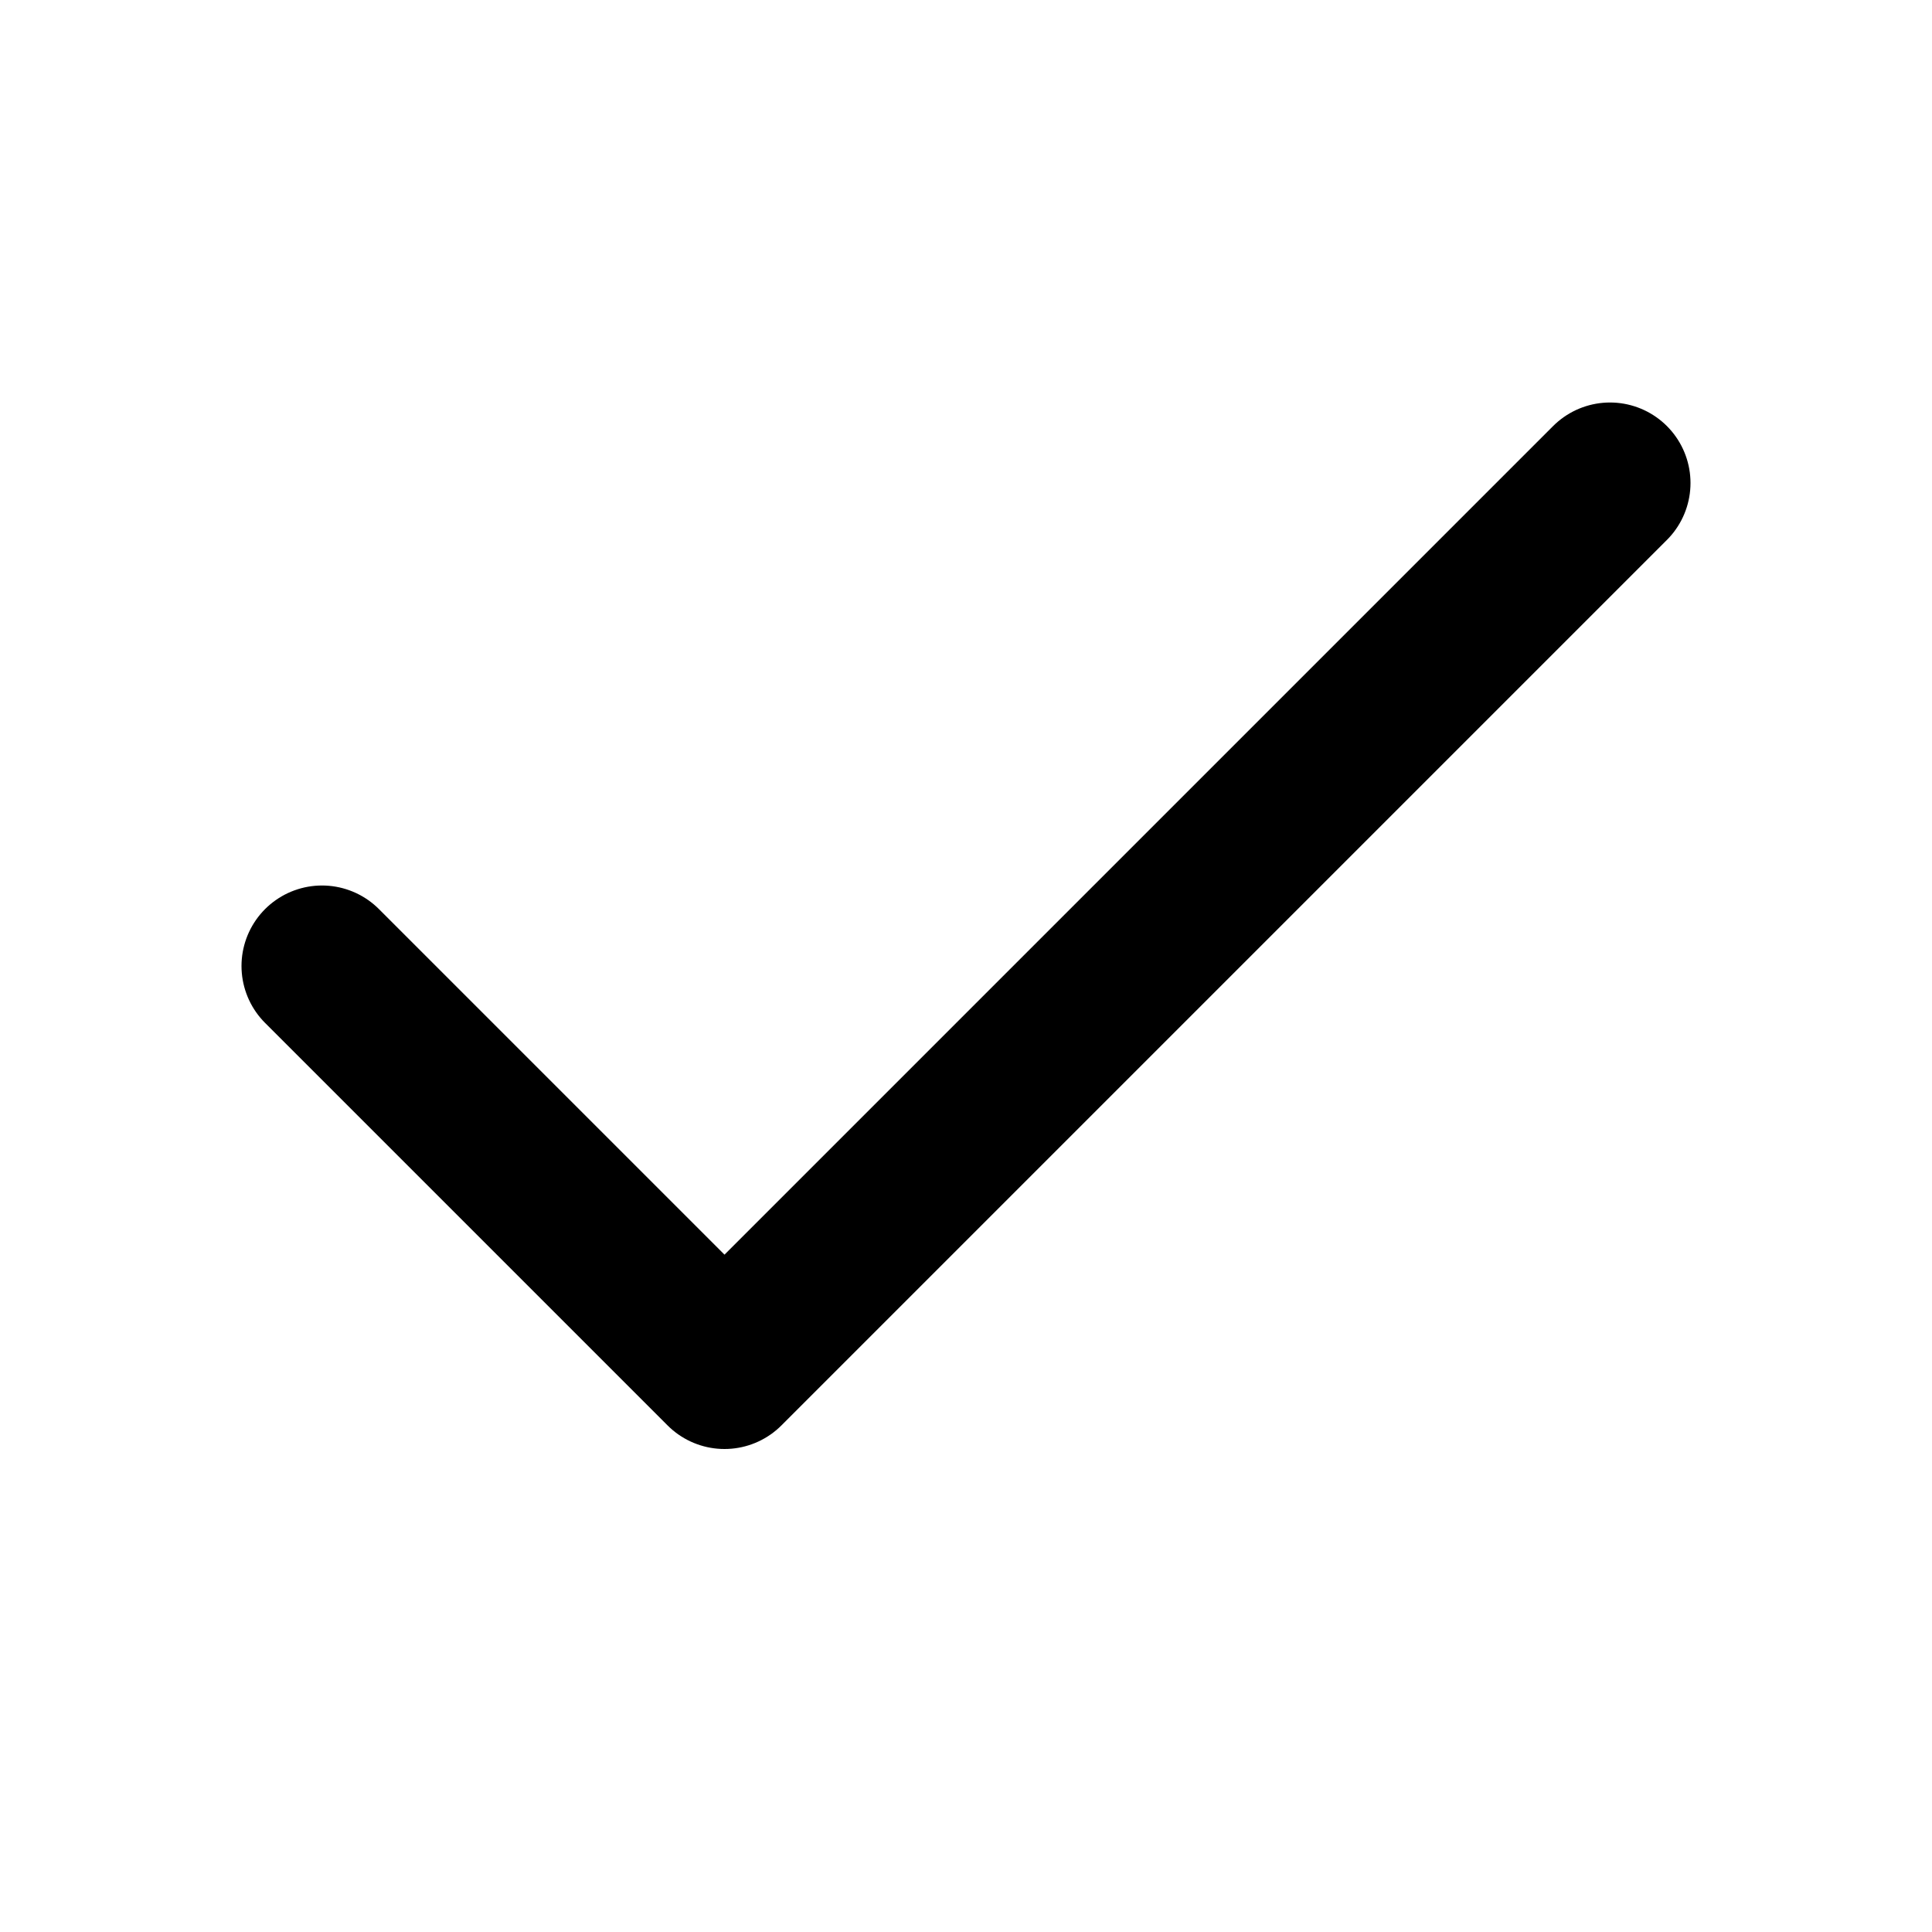
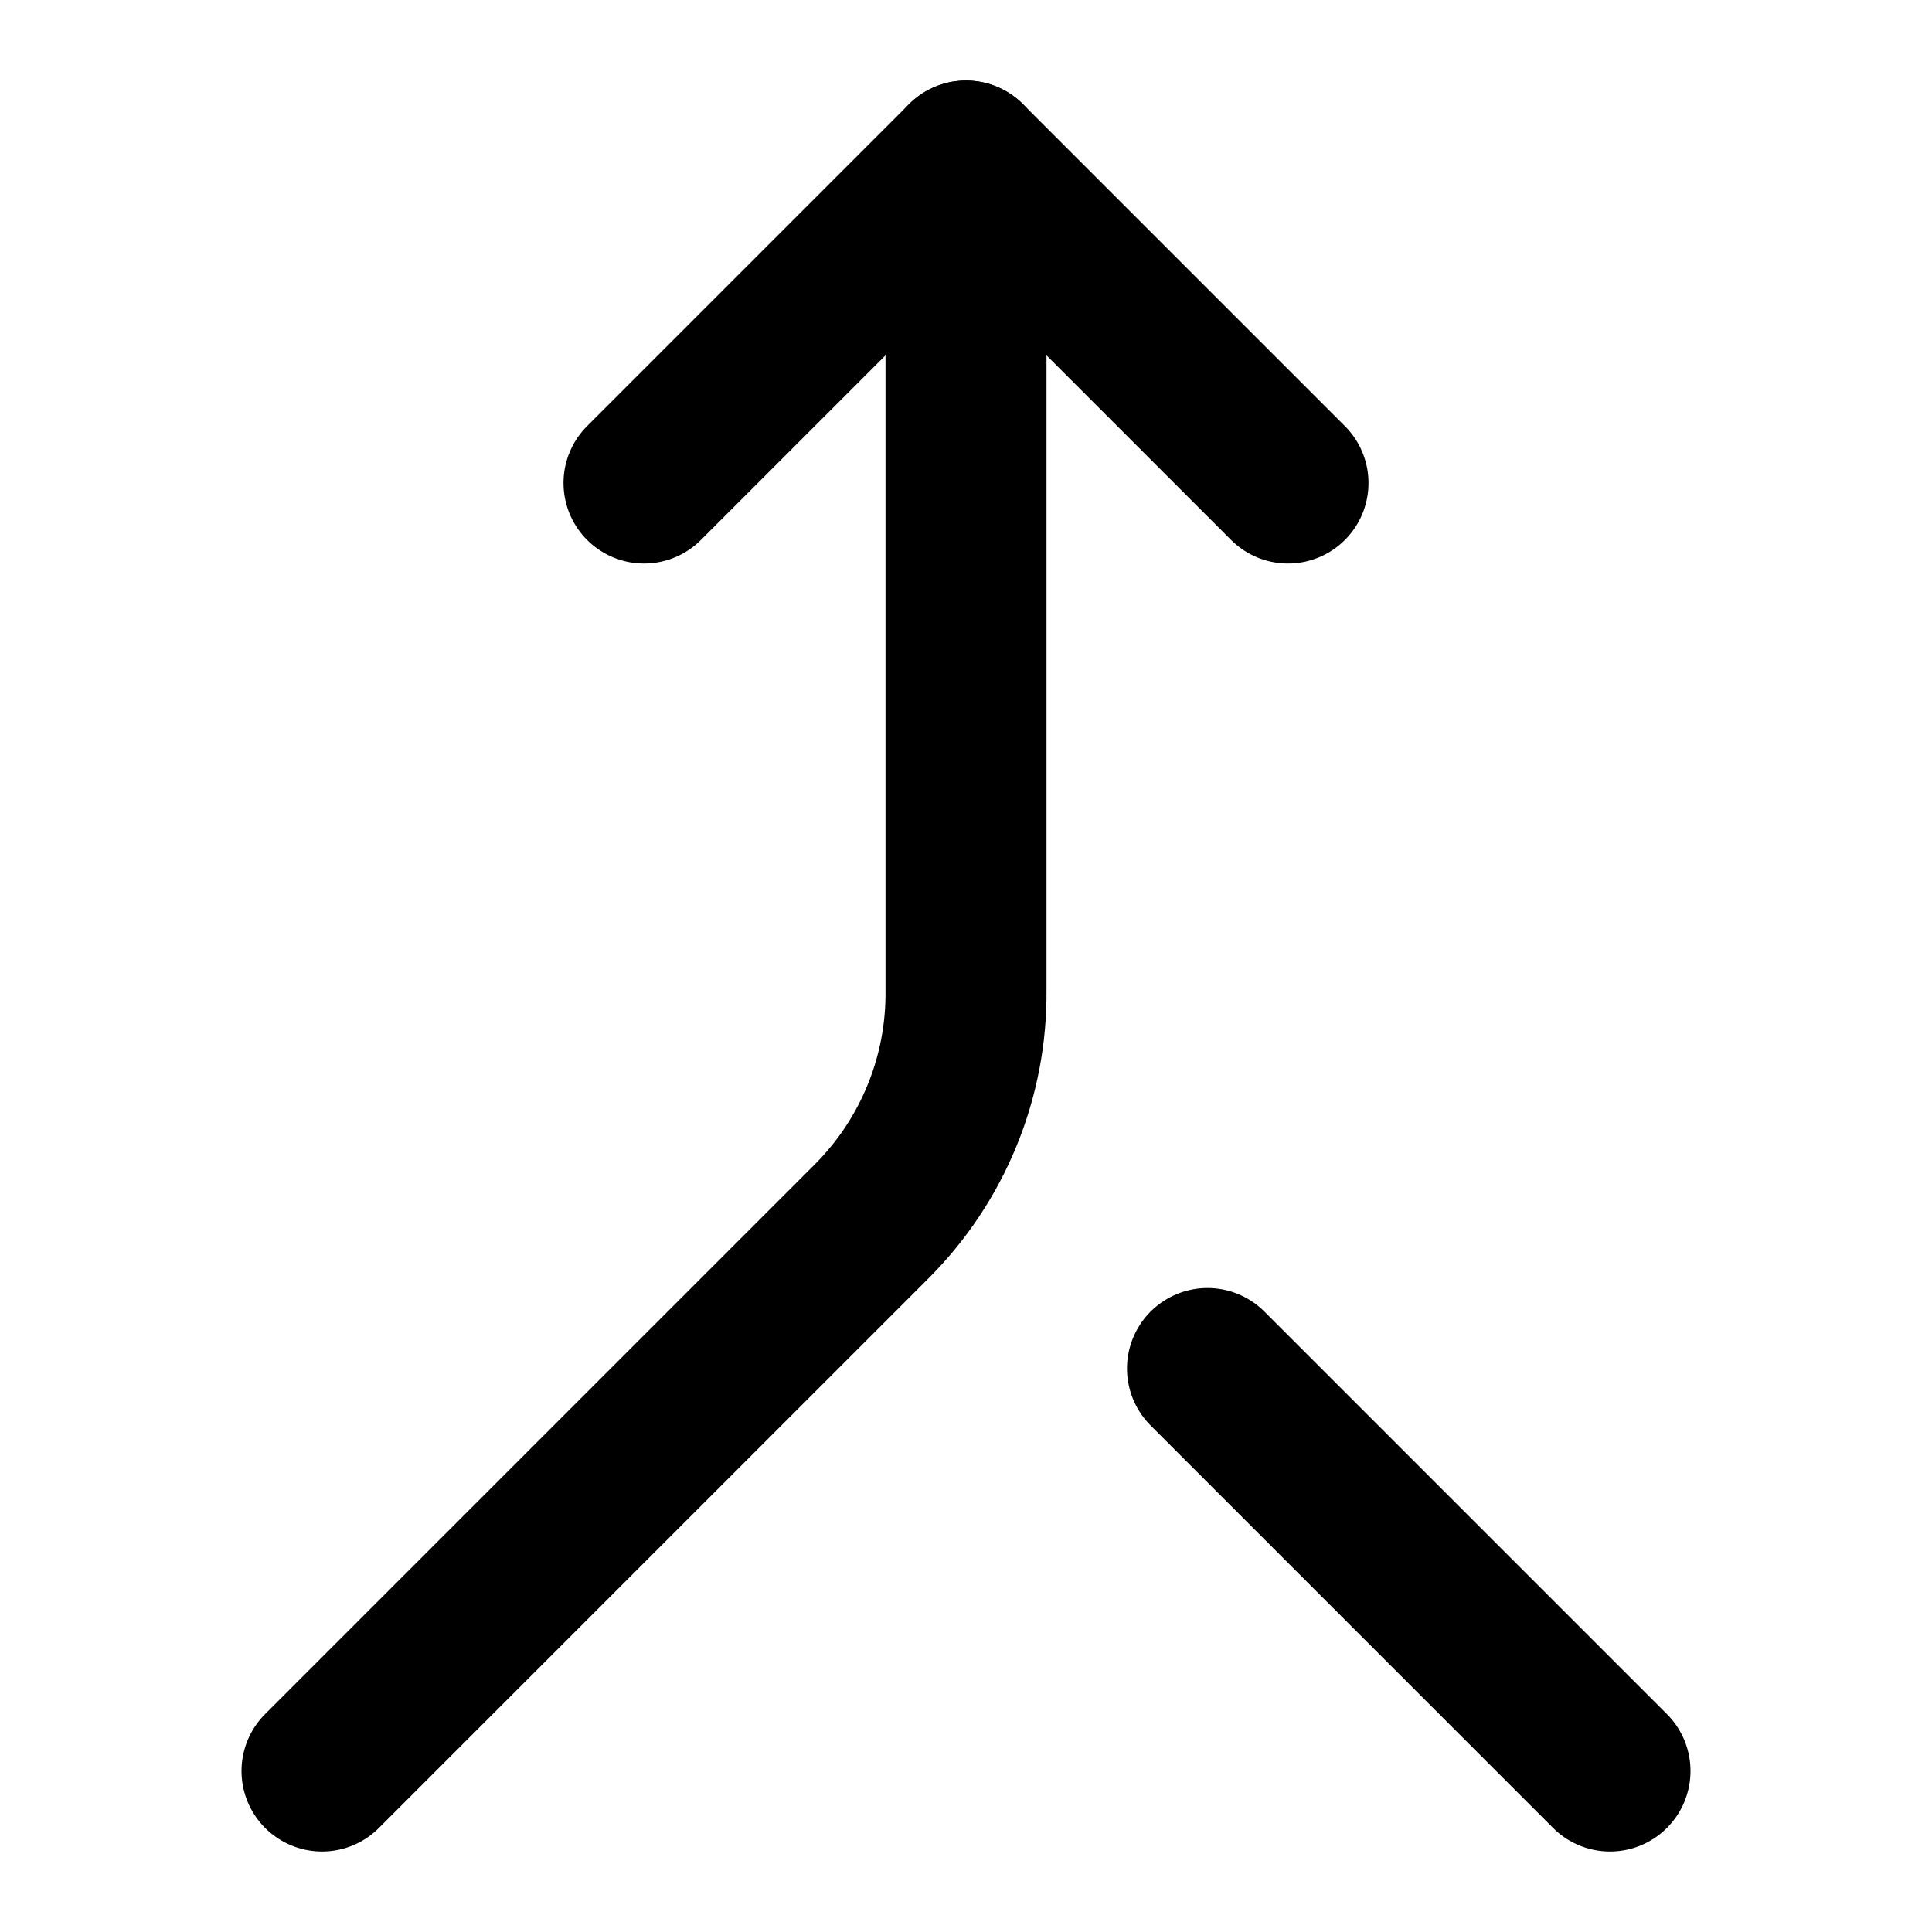
- <svg xmlns="http://www.w3.org/2000/svg" class="lucide lucide-check" width="24" height="24" viewBox="0 0 24 24" fill="none" stroke="currentColor" stroke-width="2" stroke-linecap="round" stroke-linejoin="round">
-   <path d="M20 6 9 17l-5-5" />
+ <svg xmlns="http://www.w3.org/2000/svg" class="lucide lucide-merge" width="24" height="24" viewBox="0 0 24 24" fill="none" stroke="currentColor" stroke-width="2" stroke-linecap="round" stroke-linejoin="round">
+   <path d="m8 6 4-4 4 4" />
+   <path d="M12 2v10.3a4 4 0 0 1-1.172 2.872L4 22" />
+   <path d="m20 22-5-5" />
</svg>
